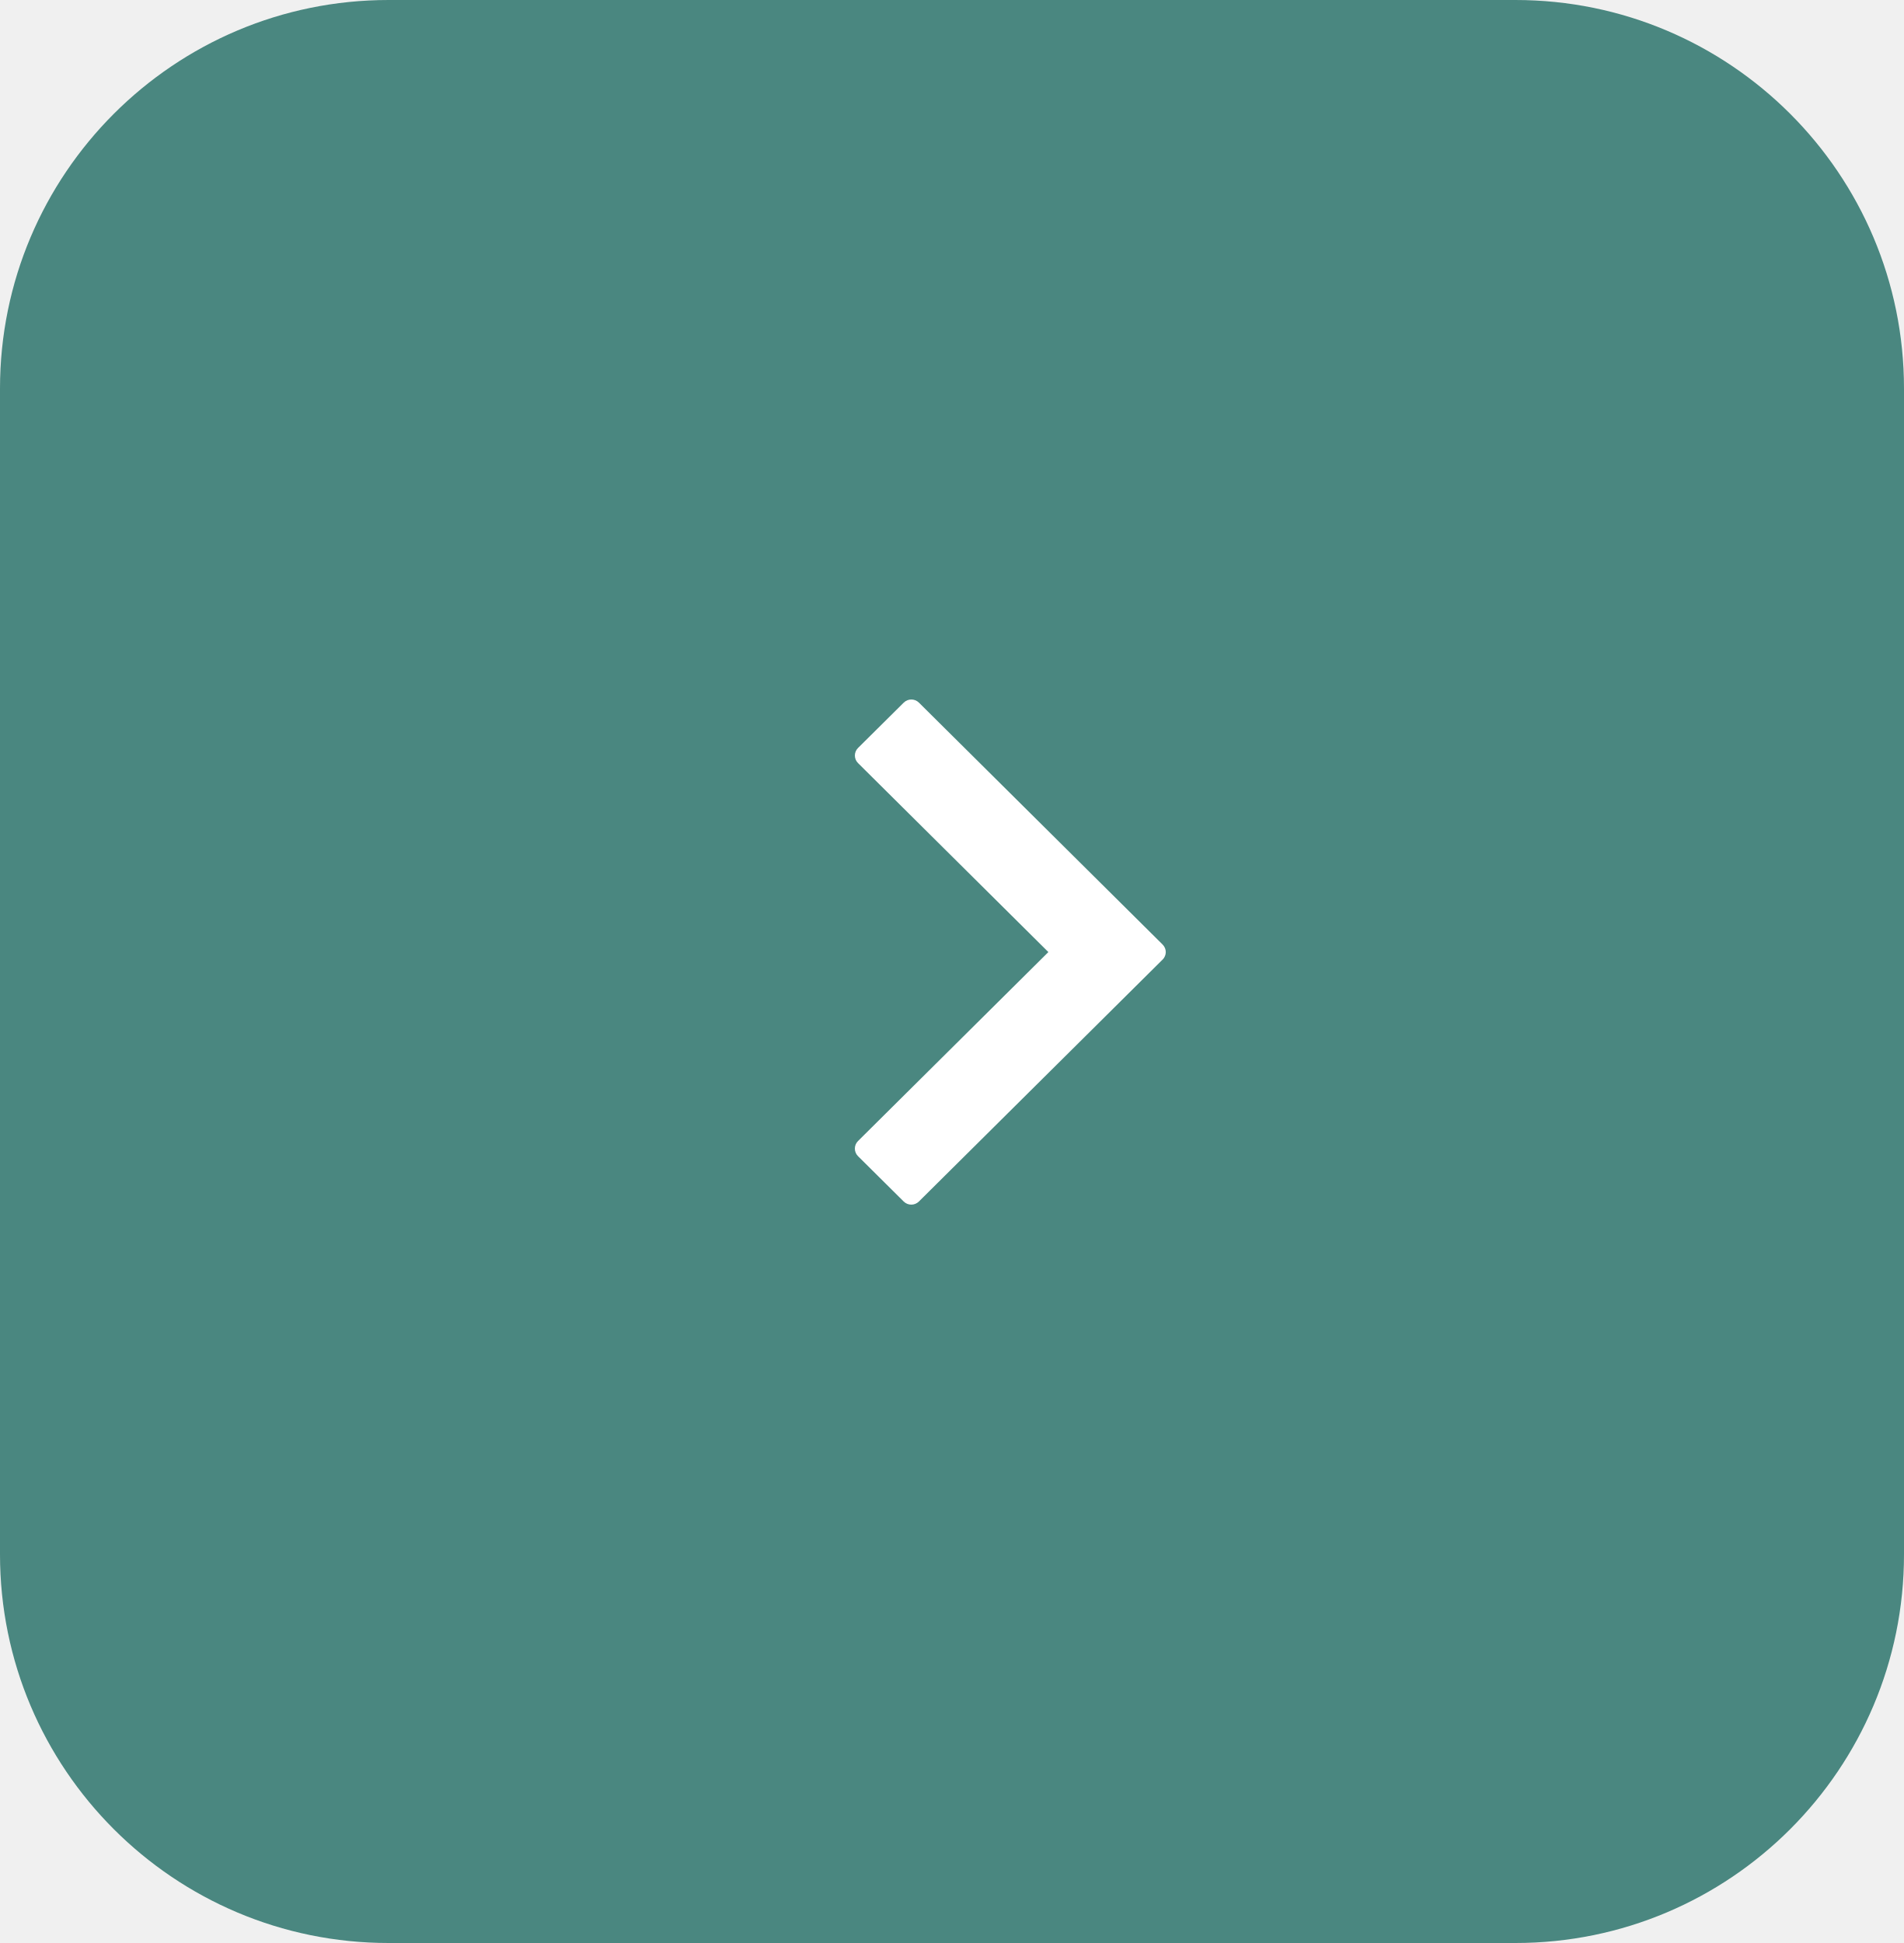
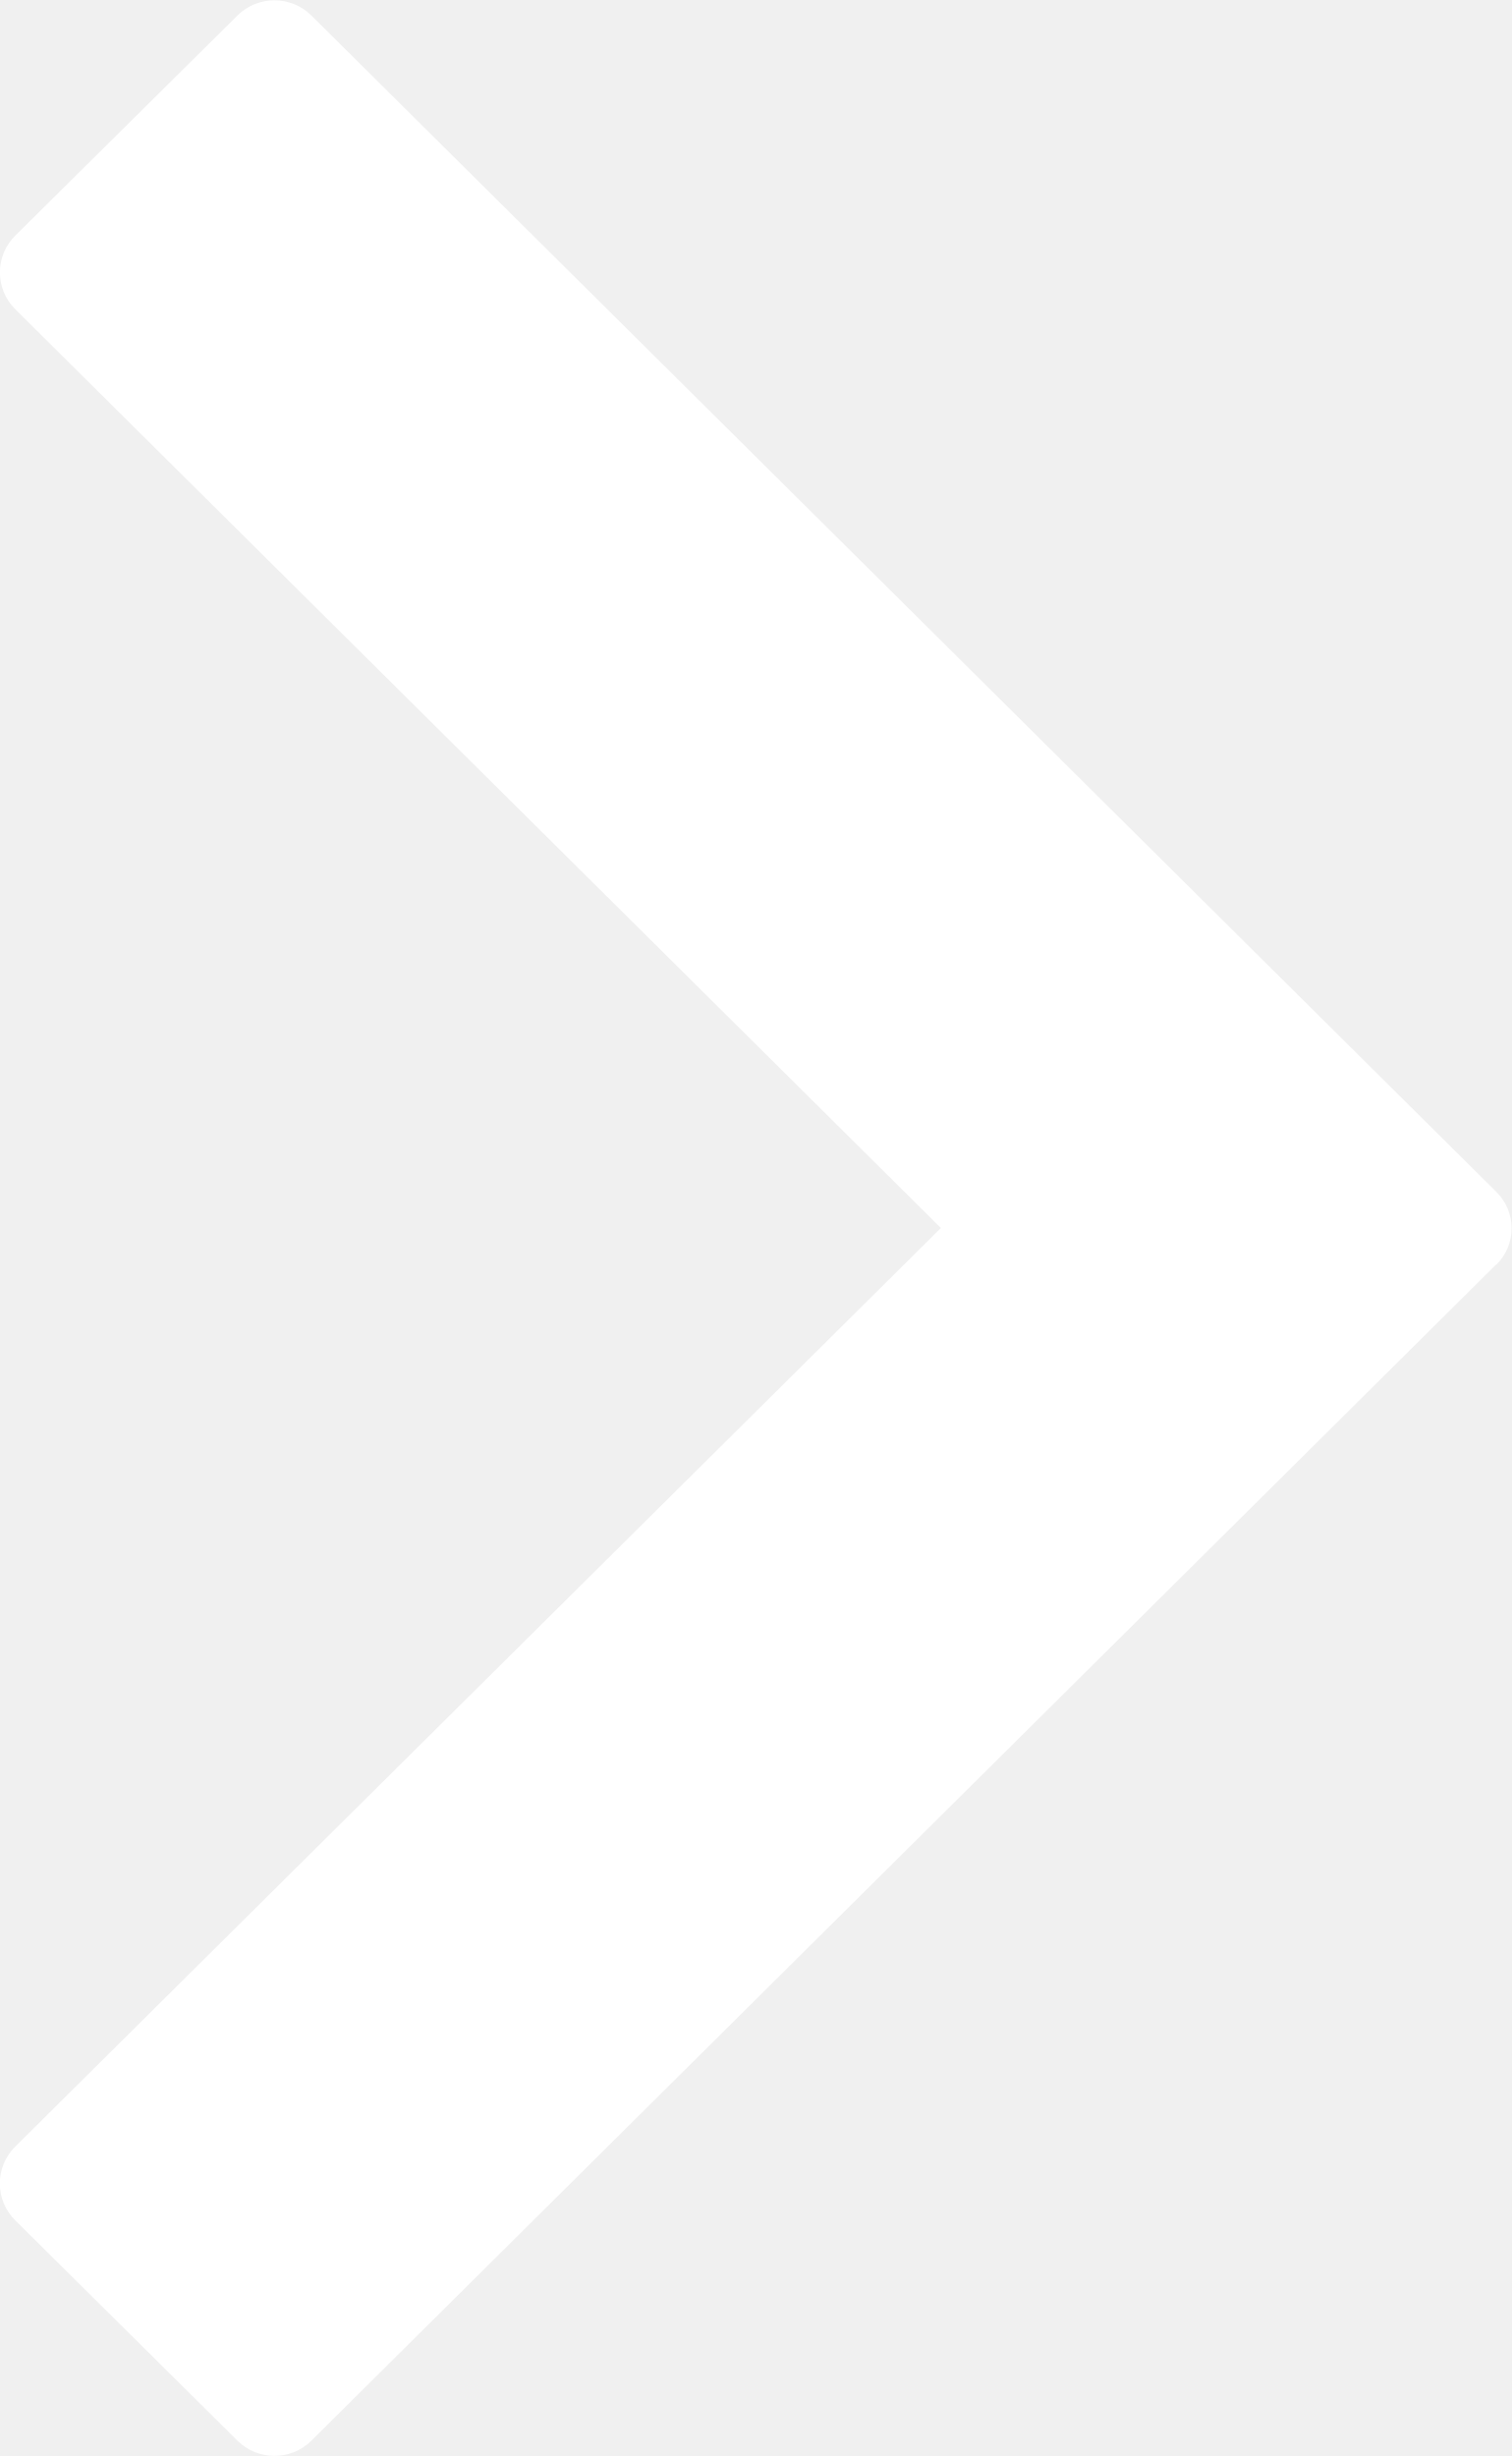
- <svg xmlns="http://www.w3.org/2000/svg" width="49" height="50" fill="none">
-   <rect width="49" height="50" rx="10" fill="#4A8780" />
-   <path fill-rule="evenodd" clip-rule="evenodd" d="M29.918 24.695l-6.27 6.224a.278.278 0 01-.391 0l-1.176-1.167a.274.274 0 010-.389L26.98 24.5l-4.898-4.863a.274.274 0 010-.39l1.176-1.166a.278.278 0 01.391 0l6.27 6.224c.11.11.11.28 0 .39z" fill="#fff" />
+ <svg xmlns="http://www.w3.org/2000/svg" width="8" height="13" fill="none">
+   <path fill-rule="evenodd" clip-rule="evenodd" d="M7.918 6.694l-6.27 6.225a.278.278 0 01-.391 0L.08 11.752a.274.274 0 010-.389L4.98 6.5.081 1.637a.274.274 0 010-.39L1.257.082a.278.278 0 01.391 0l6.27 6.225a.27.27 0 010 .389z" fill="#fff" />
</svg>
